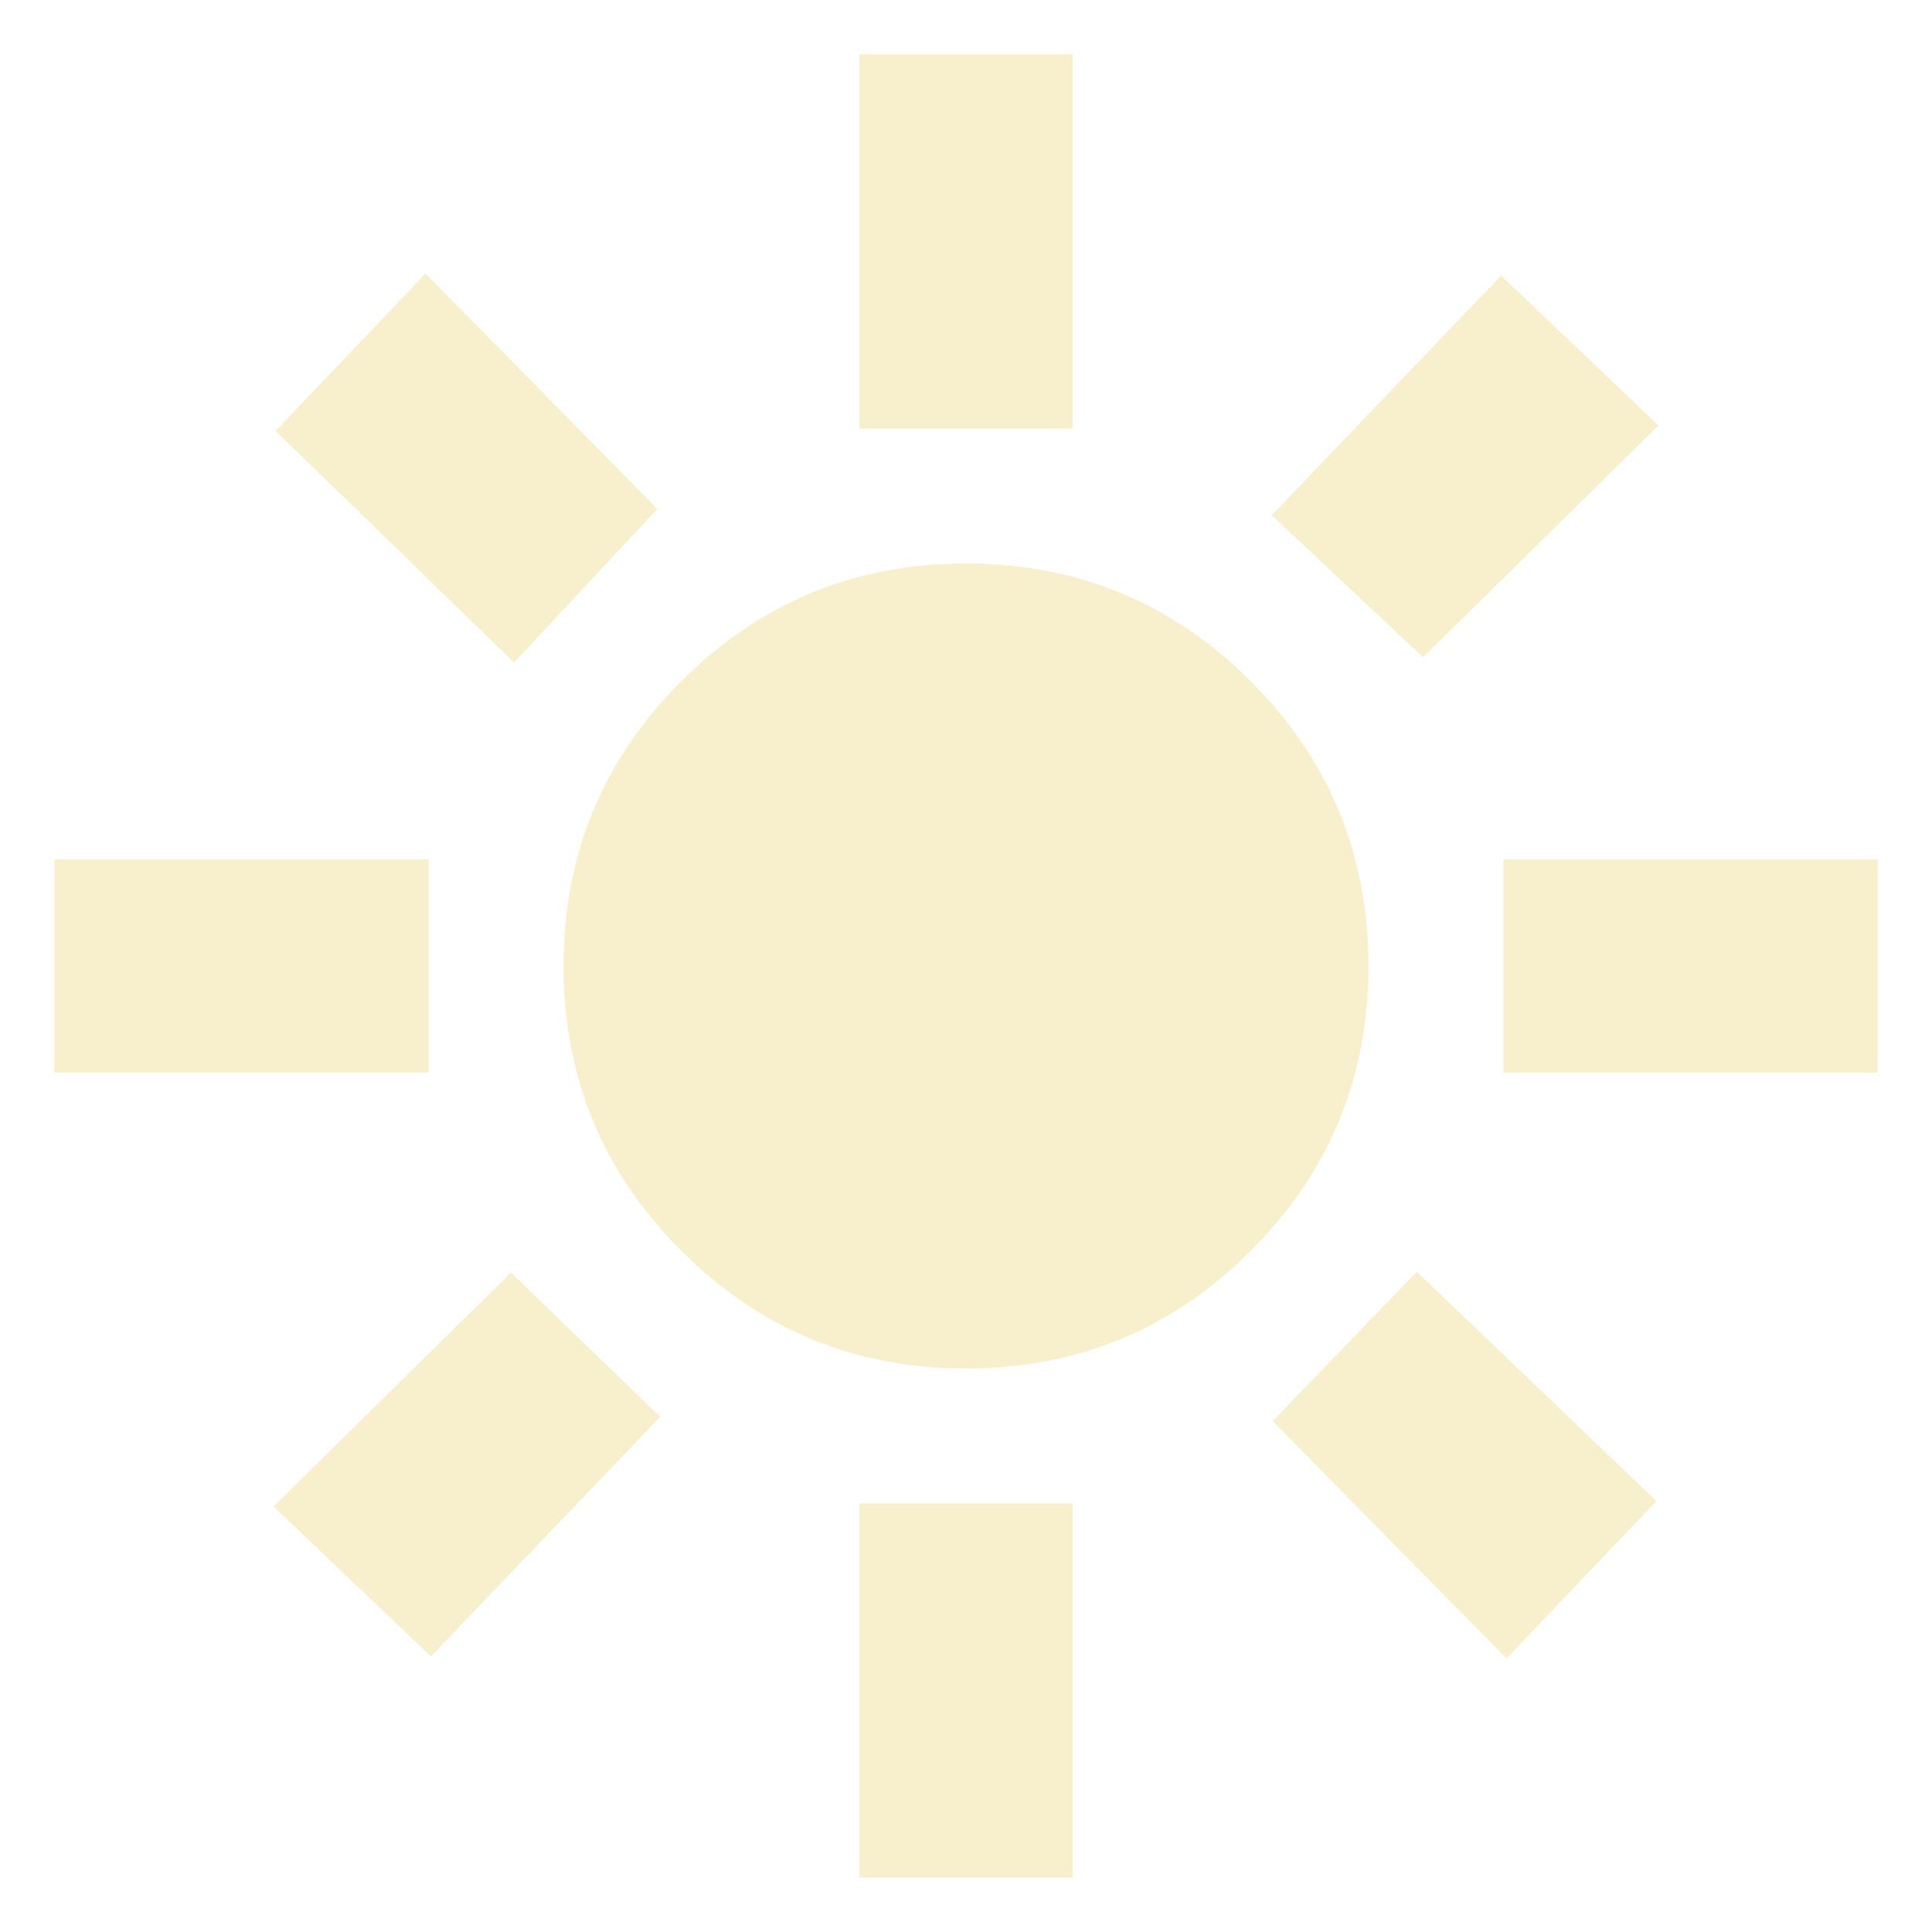
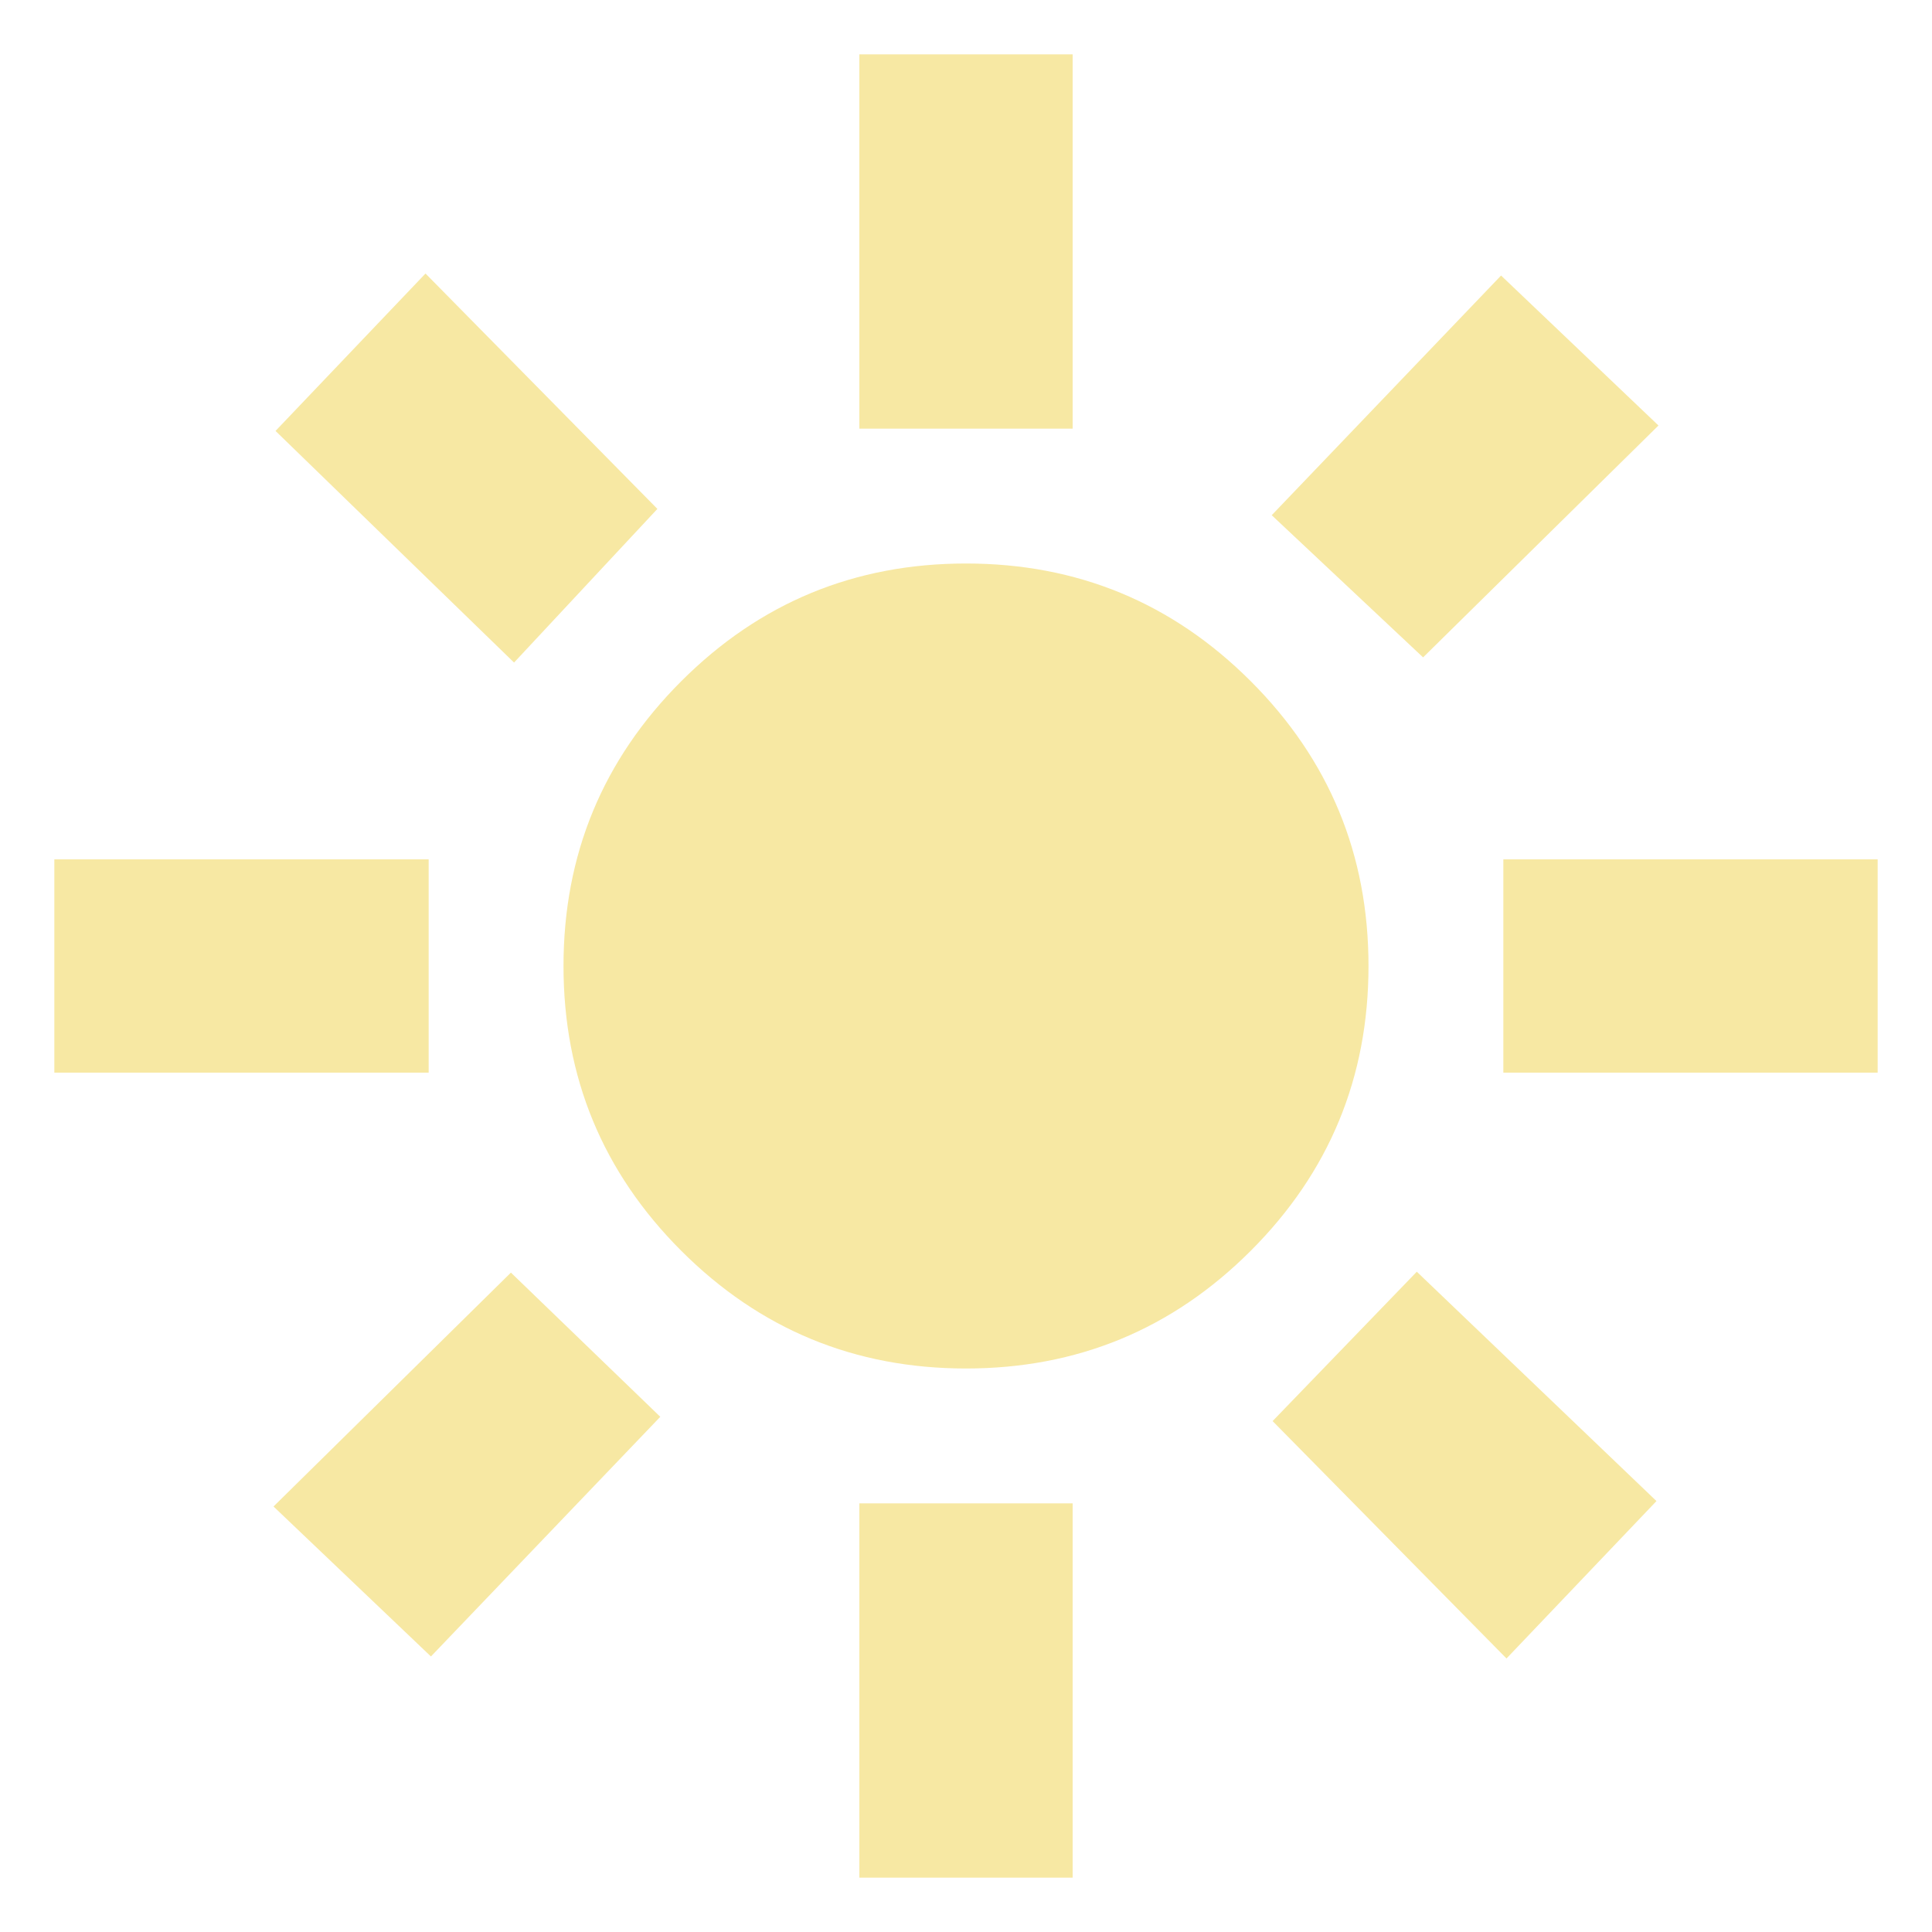
- <svg xmlns="http://www.w3.org/2000/svg" height="24px" viewBox="0 -960 960 960" width="24px" fill="#f8f0cd">
+ <svg xmlns="http://www.w3.org/2000/svg" height="24px" viewBox="0 -960 960 960" width="24px" fill="#f7e8a3">
  <path d="M480-280q-83 0-141.5-58.5T280-480q0-83 58.5-141.5T480-680q83 0 141.5 58.5T680-480q0 83-58.5 141.5T480-280ZM213-427H27v-106h186v106Zm720 0H747v-106h186v106ZM427-747v-186h106v186H427Zm0 720v-186h106v186H427ZM255.43-630.78 136.91-745.87l74.52-78.22 115.22 116.96-71.22 76.35Zm493.14 494.87L632.35-253.87 704-328.09l119.09 113.96-74.52 78.22ZM631.91-704l113.96-119.09 78.22 74.52-116.96 115.22L631.91-704Zm-496 492.57 117.96-116.22L328.09-256 214.13-136.91l-78.22-74.52Z" />
</svg>
